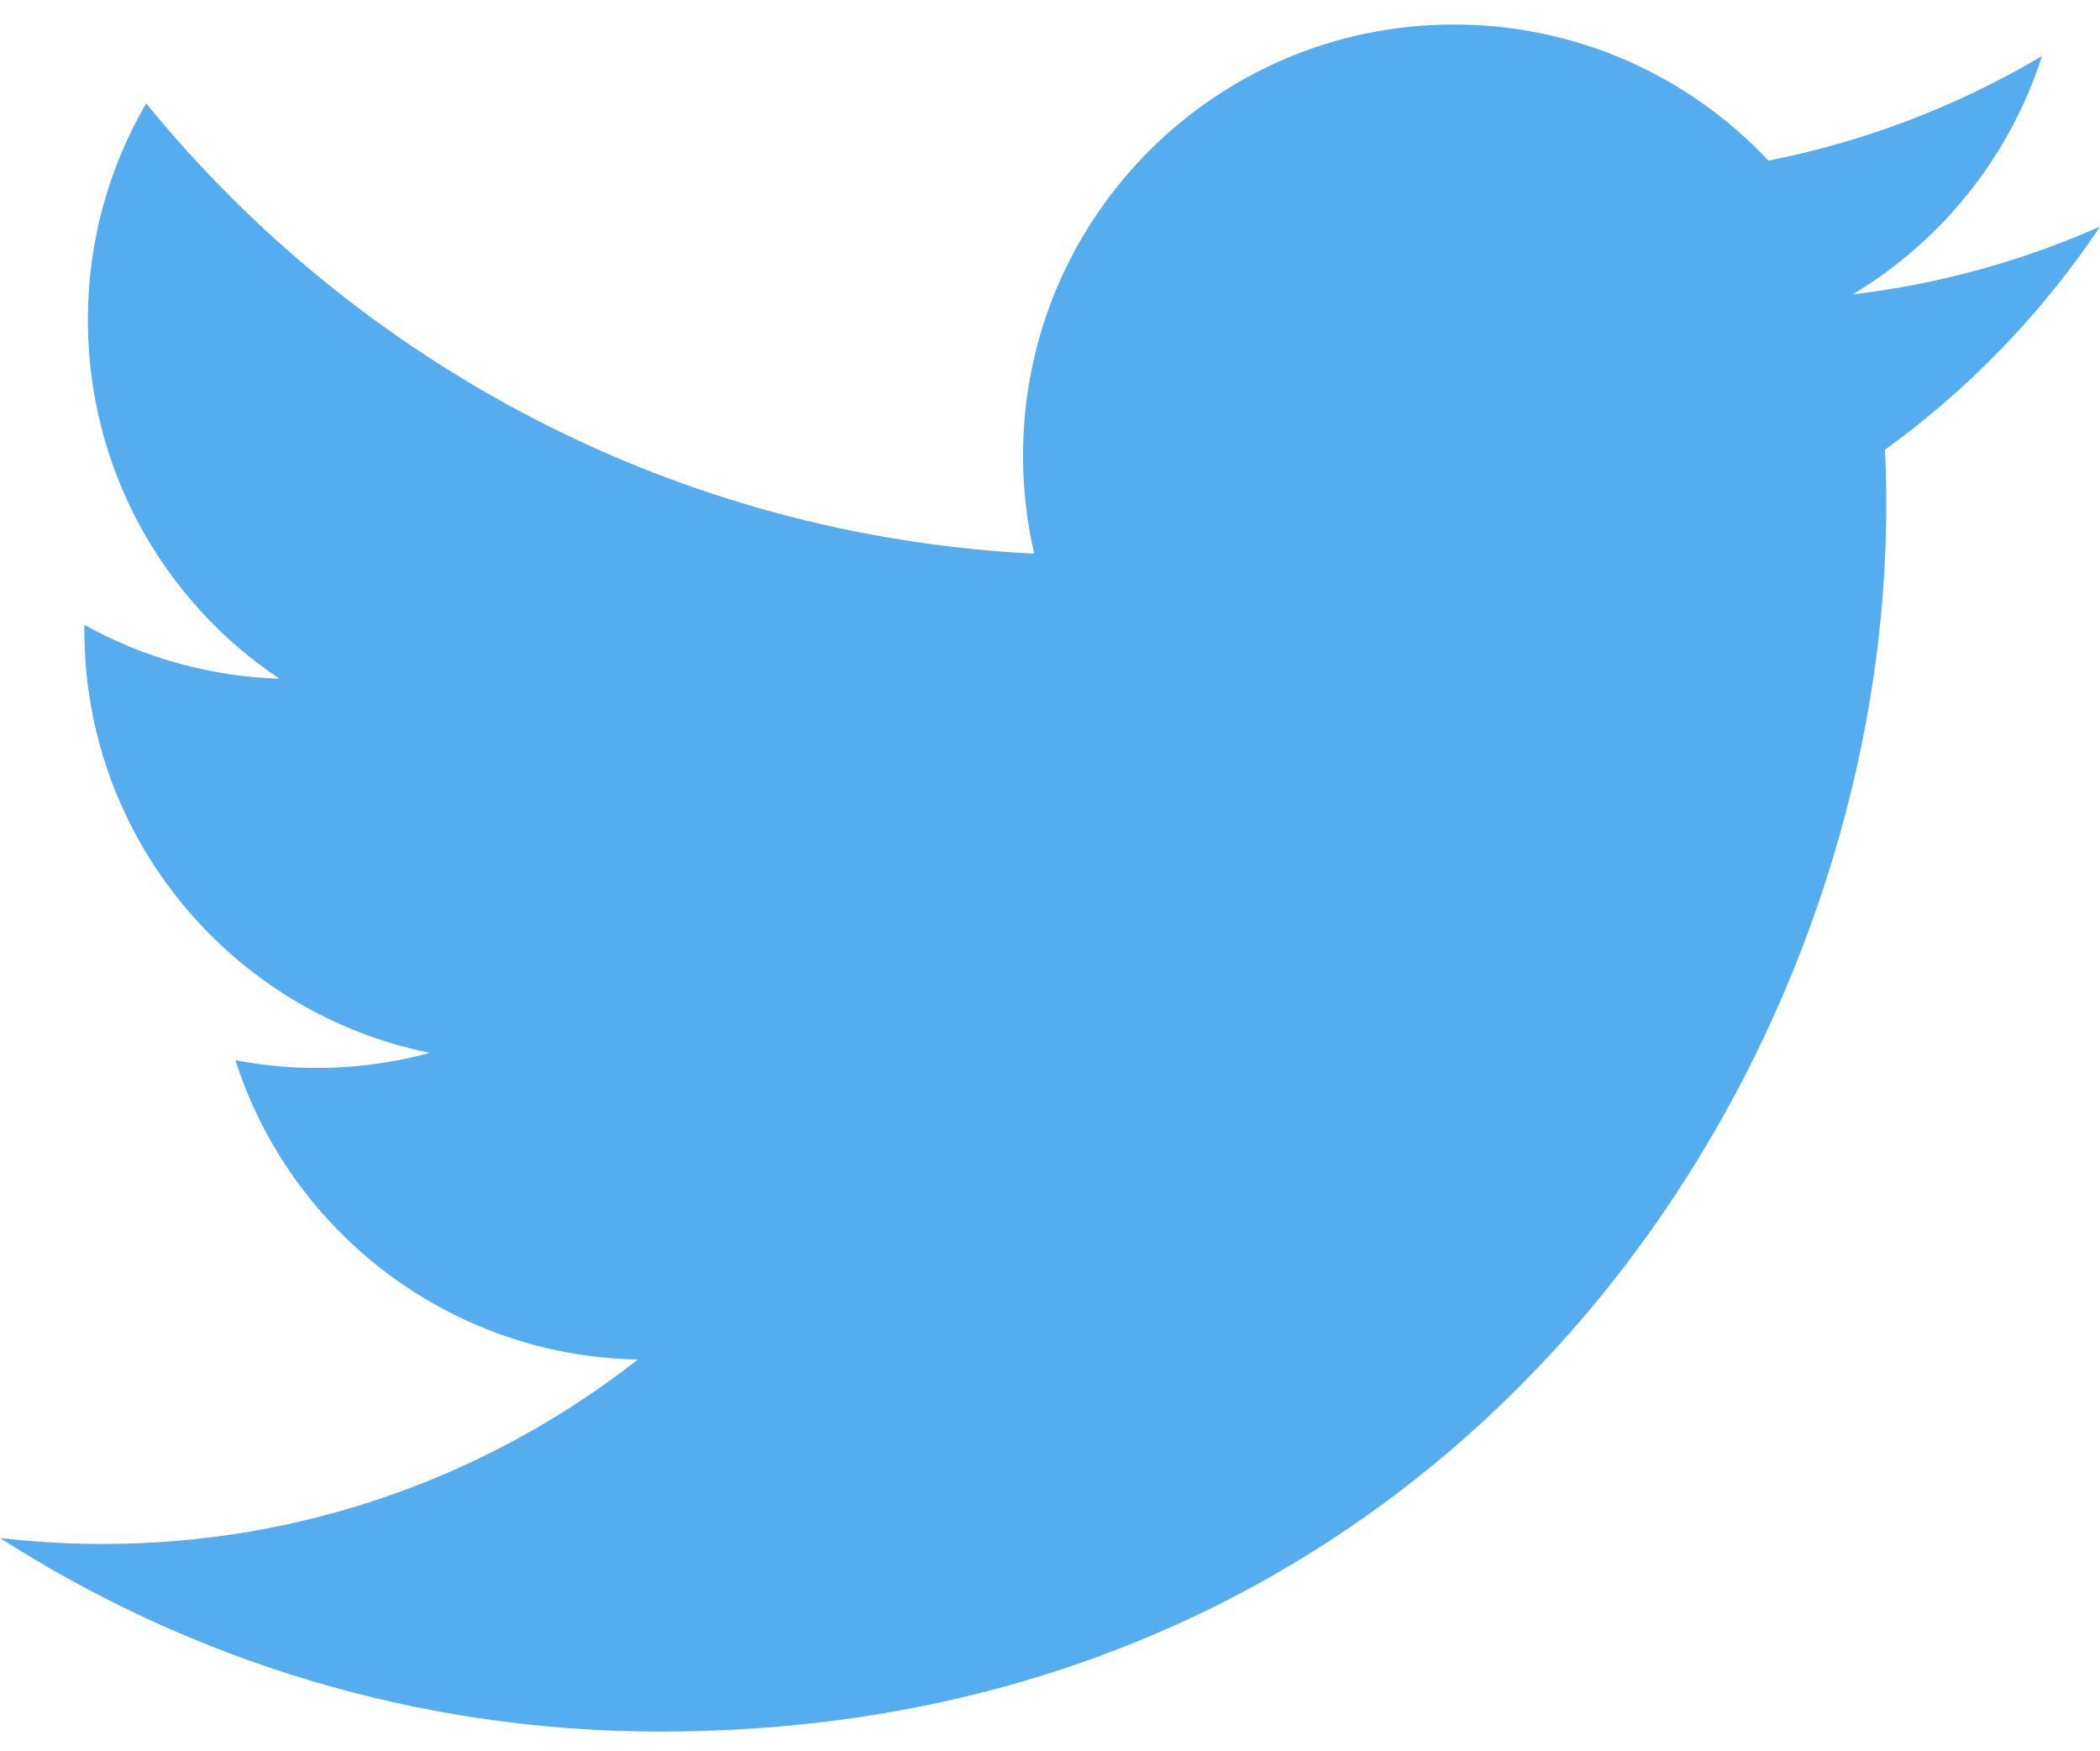
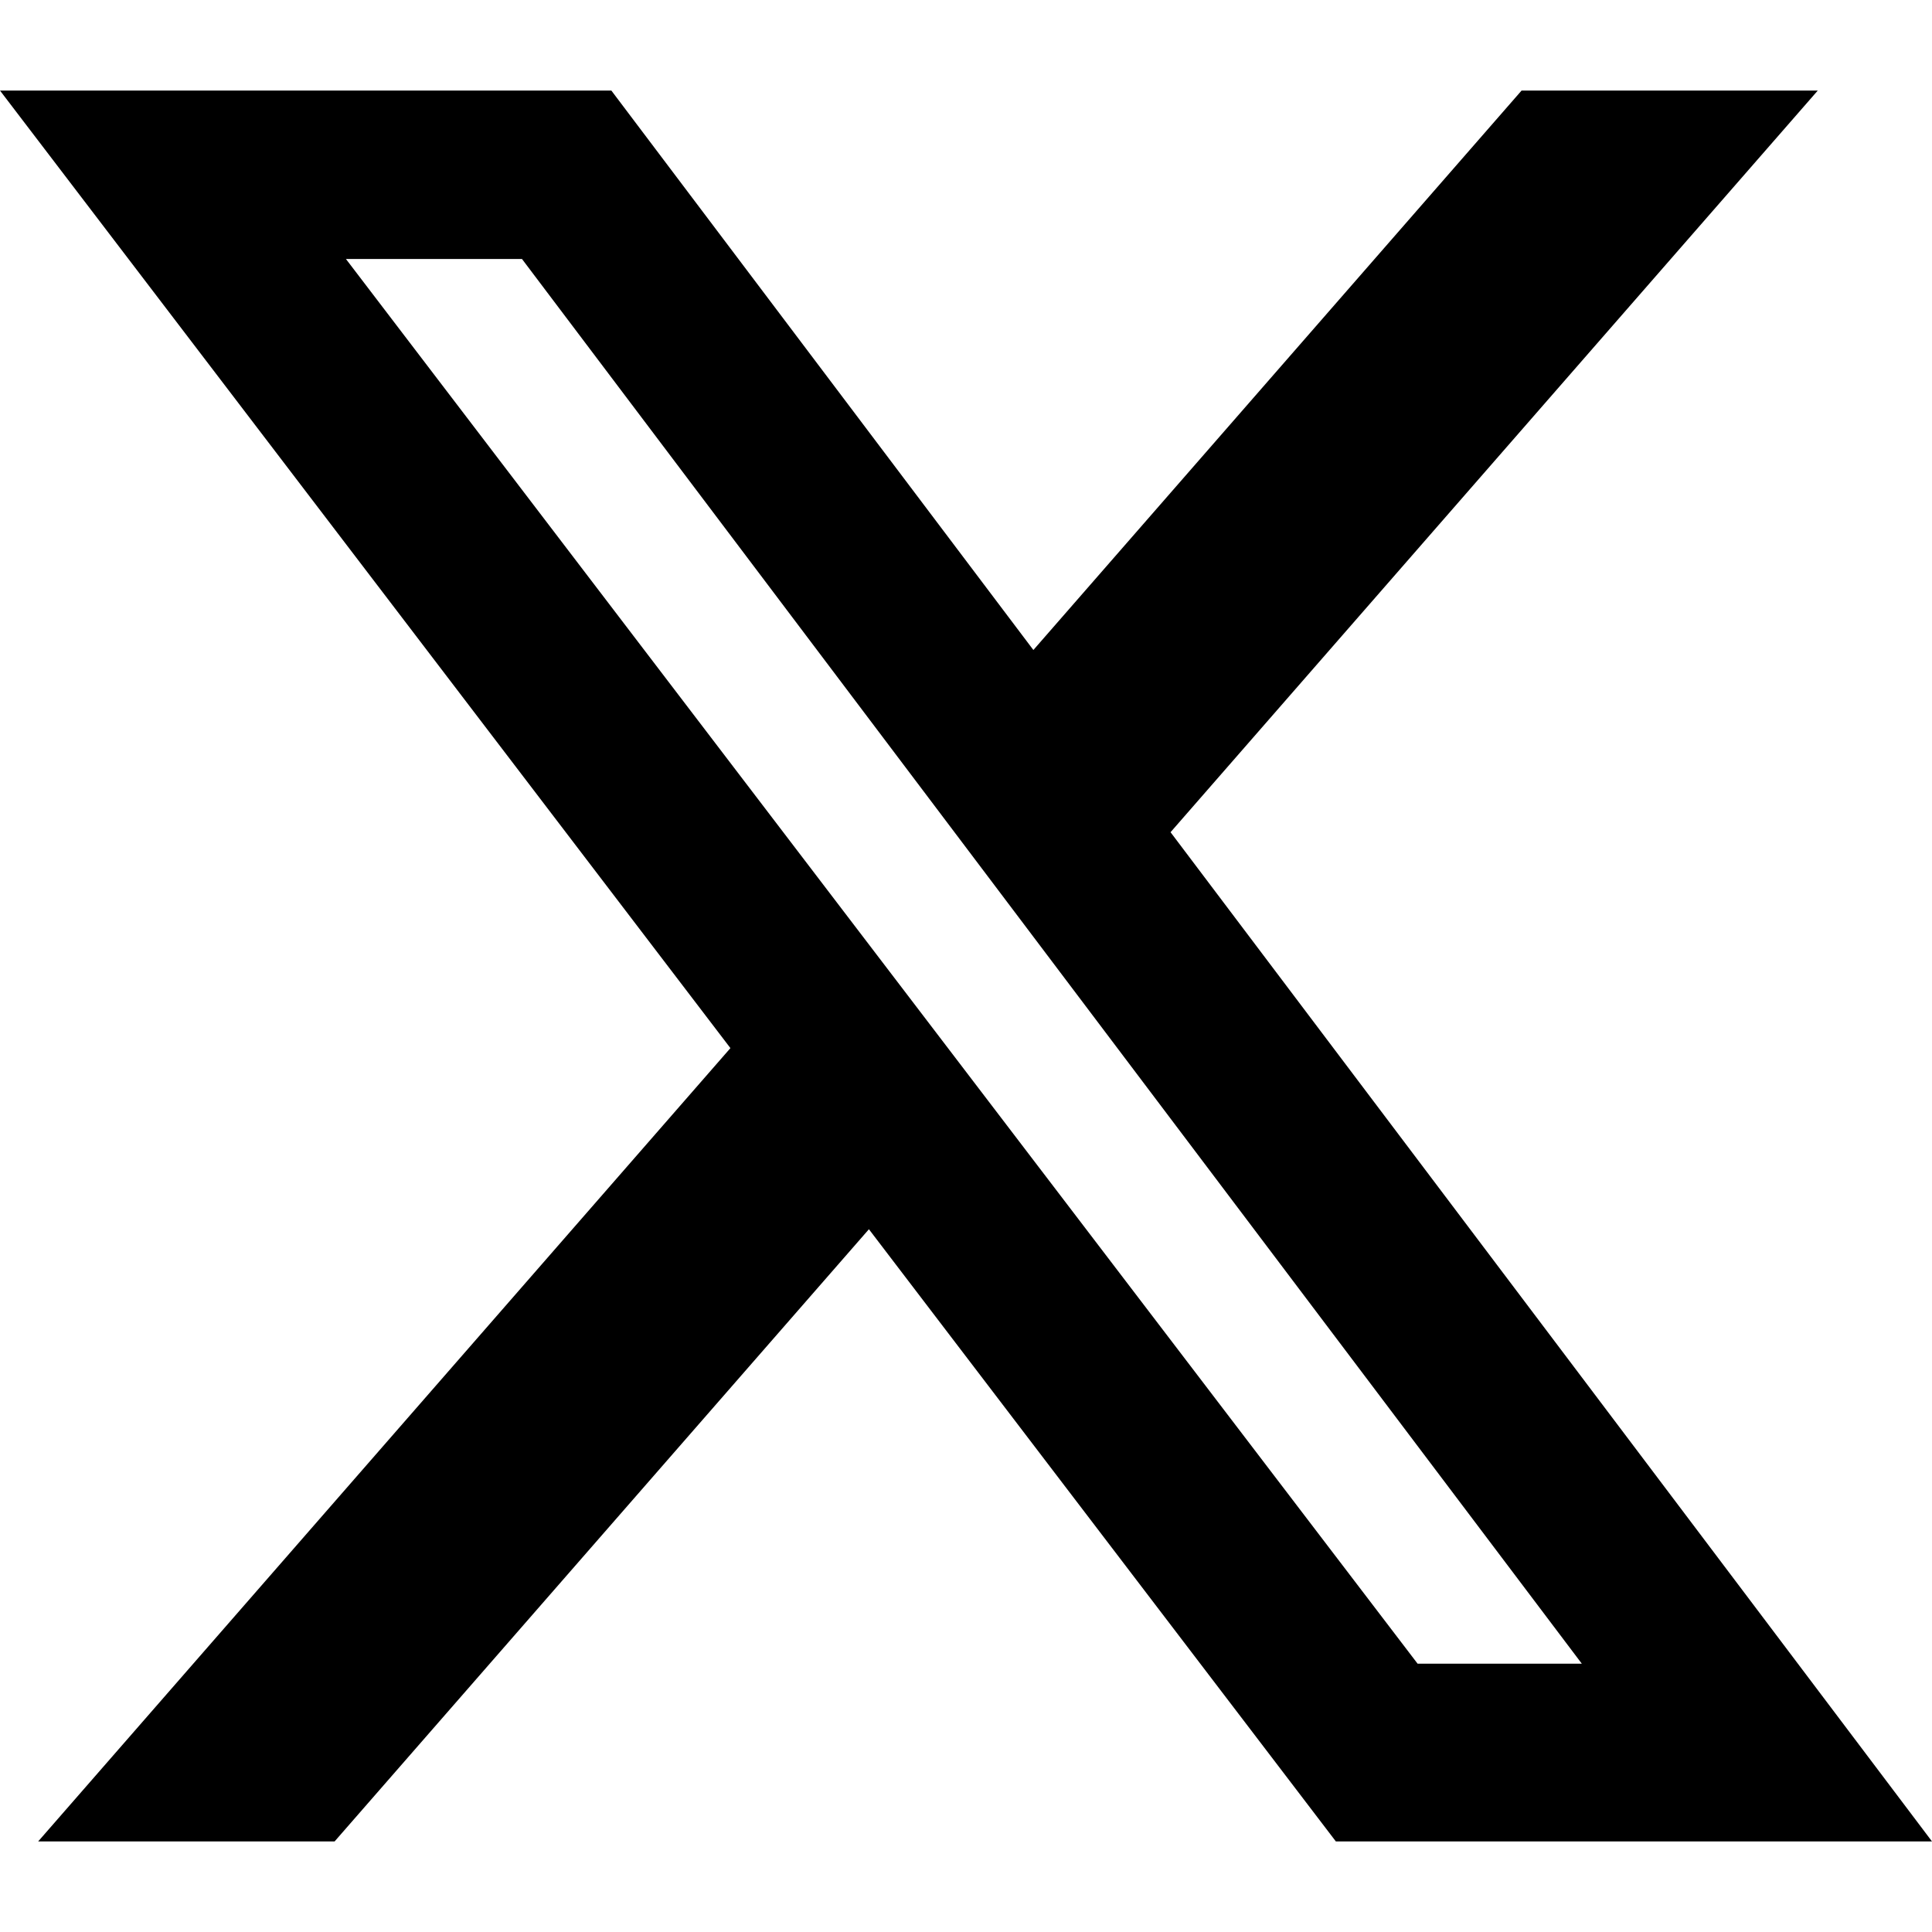
- <svg xmlns="http://www.w3.org/2000/svg" viewBox="0 0 256 209" width="24" height="20" preserveAspectRatio="xMidYMid">
-   <path d="M256 25.45c-9.42 4.177-19.542 7-30.166 8.27 10.845-6.5 19.172-16.793 23.093-29.057a105.183 105.183 0 0 1-33.351 12.745C205.995 7.201 192.346.822 177.239.822c-29.006 0-52.523 23.516-52.523 52.52 0 4.117.465 8.125 1.36 11.97-43.65-2.191-82.35-23.1-108.255-54.876-4.52 7.757-7.11 16.78-7.11 26.404 0 18.222 9.273 34.297 23.365 43.716a52.312 52.312 0 0 1-23.79-6.57c-.003.22-.003.44-.003.661 0 25.447 18.104 46.675 42.13 51.5a52.592 52.592 0 0 1-23.718.9c6.683 20.866 26.08 36.05 49.062 36.475-17.975 14.086-40.622 22.483-65.228 22.483-4.24 0-8.42-.249-12.529-.734 23.243 14.902 50.85 23.597 80.51 23.597 96.607 0 149.434-80.031 149.434-149.435 0-2.278-.05-4.543-.152-6.795A106.748 106.748 0 0 0 256 25.45" fill="#55acee" />
+ <svg xmlns="http://www.w3.org/2000/svg" width="16" height="16" fill="currentColor" class="bi bi-twitter-x" viewBox="0 0 16 16">
+   <path d="M12.6.75h2.454l-5.36 6.142L16 15.25h-4.937l-3.867-5.07-4.425 5.07H.316l5.733-6.57L0 .75h5.063l3.495 4.633L12.601.75Zm-.86 13.028h1.36L4.323 2.145H2.865z" />
</svg>
